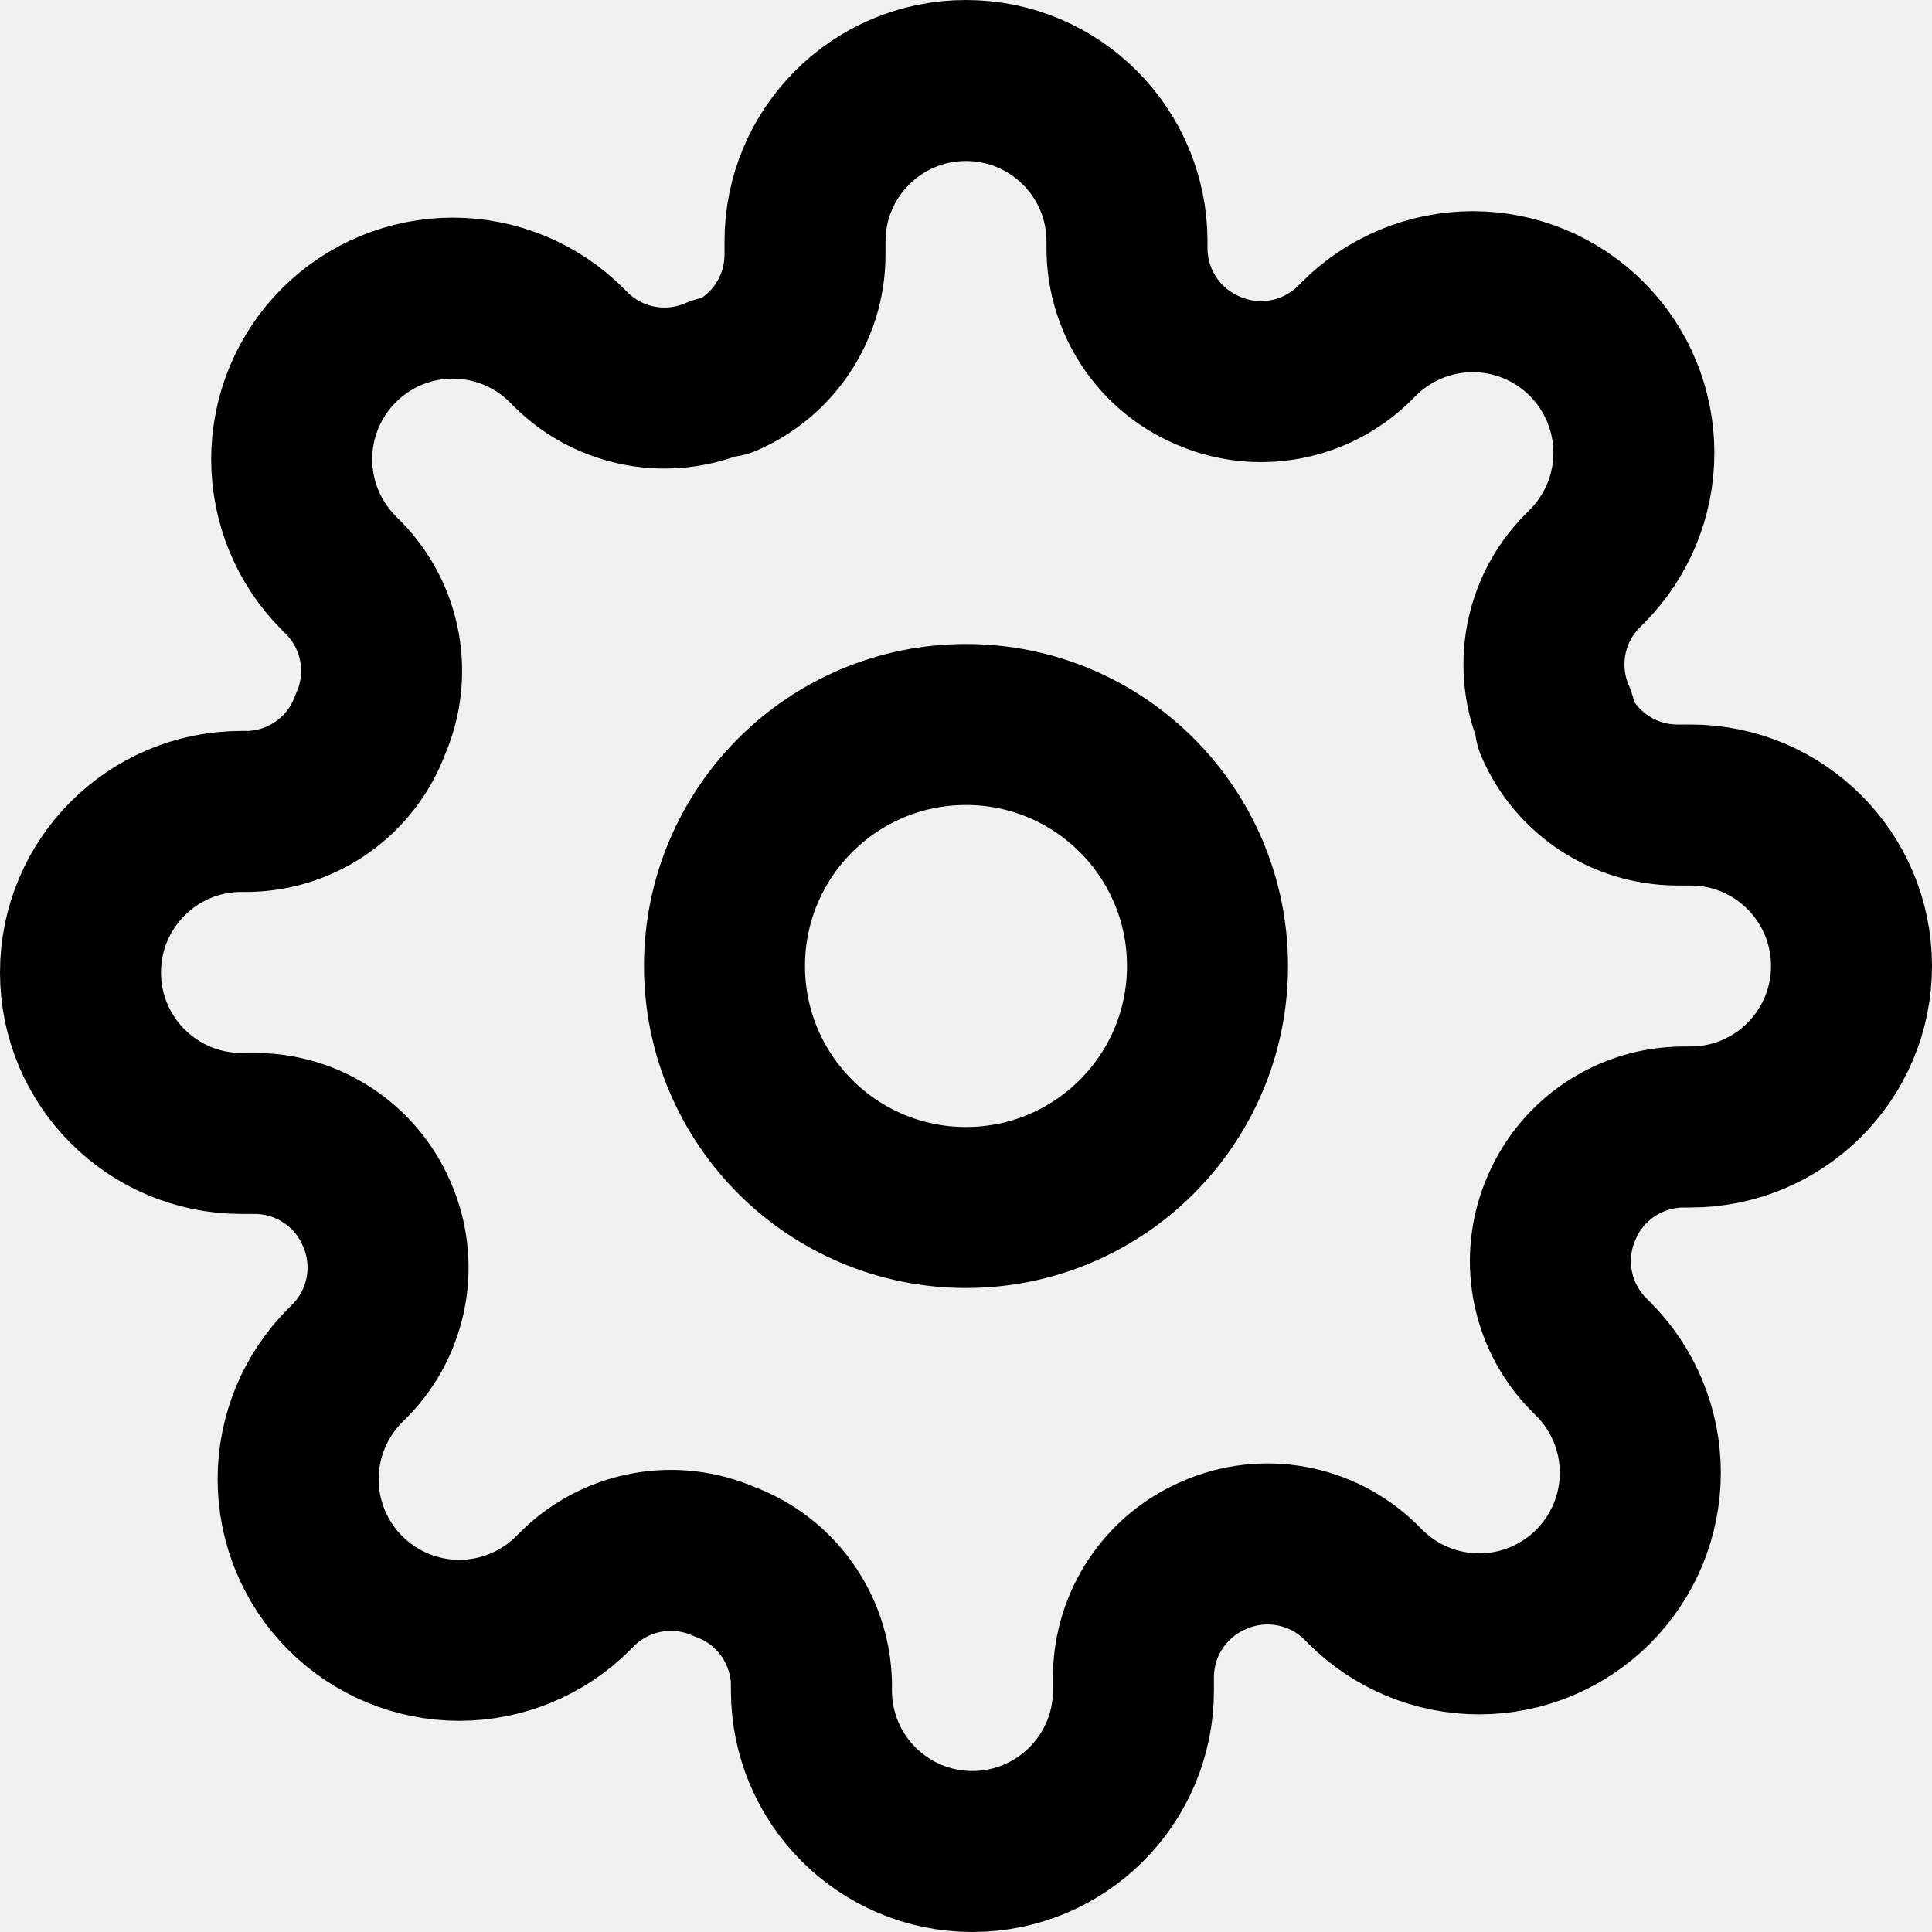
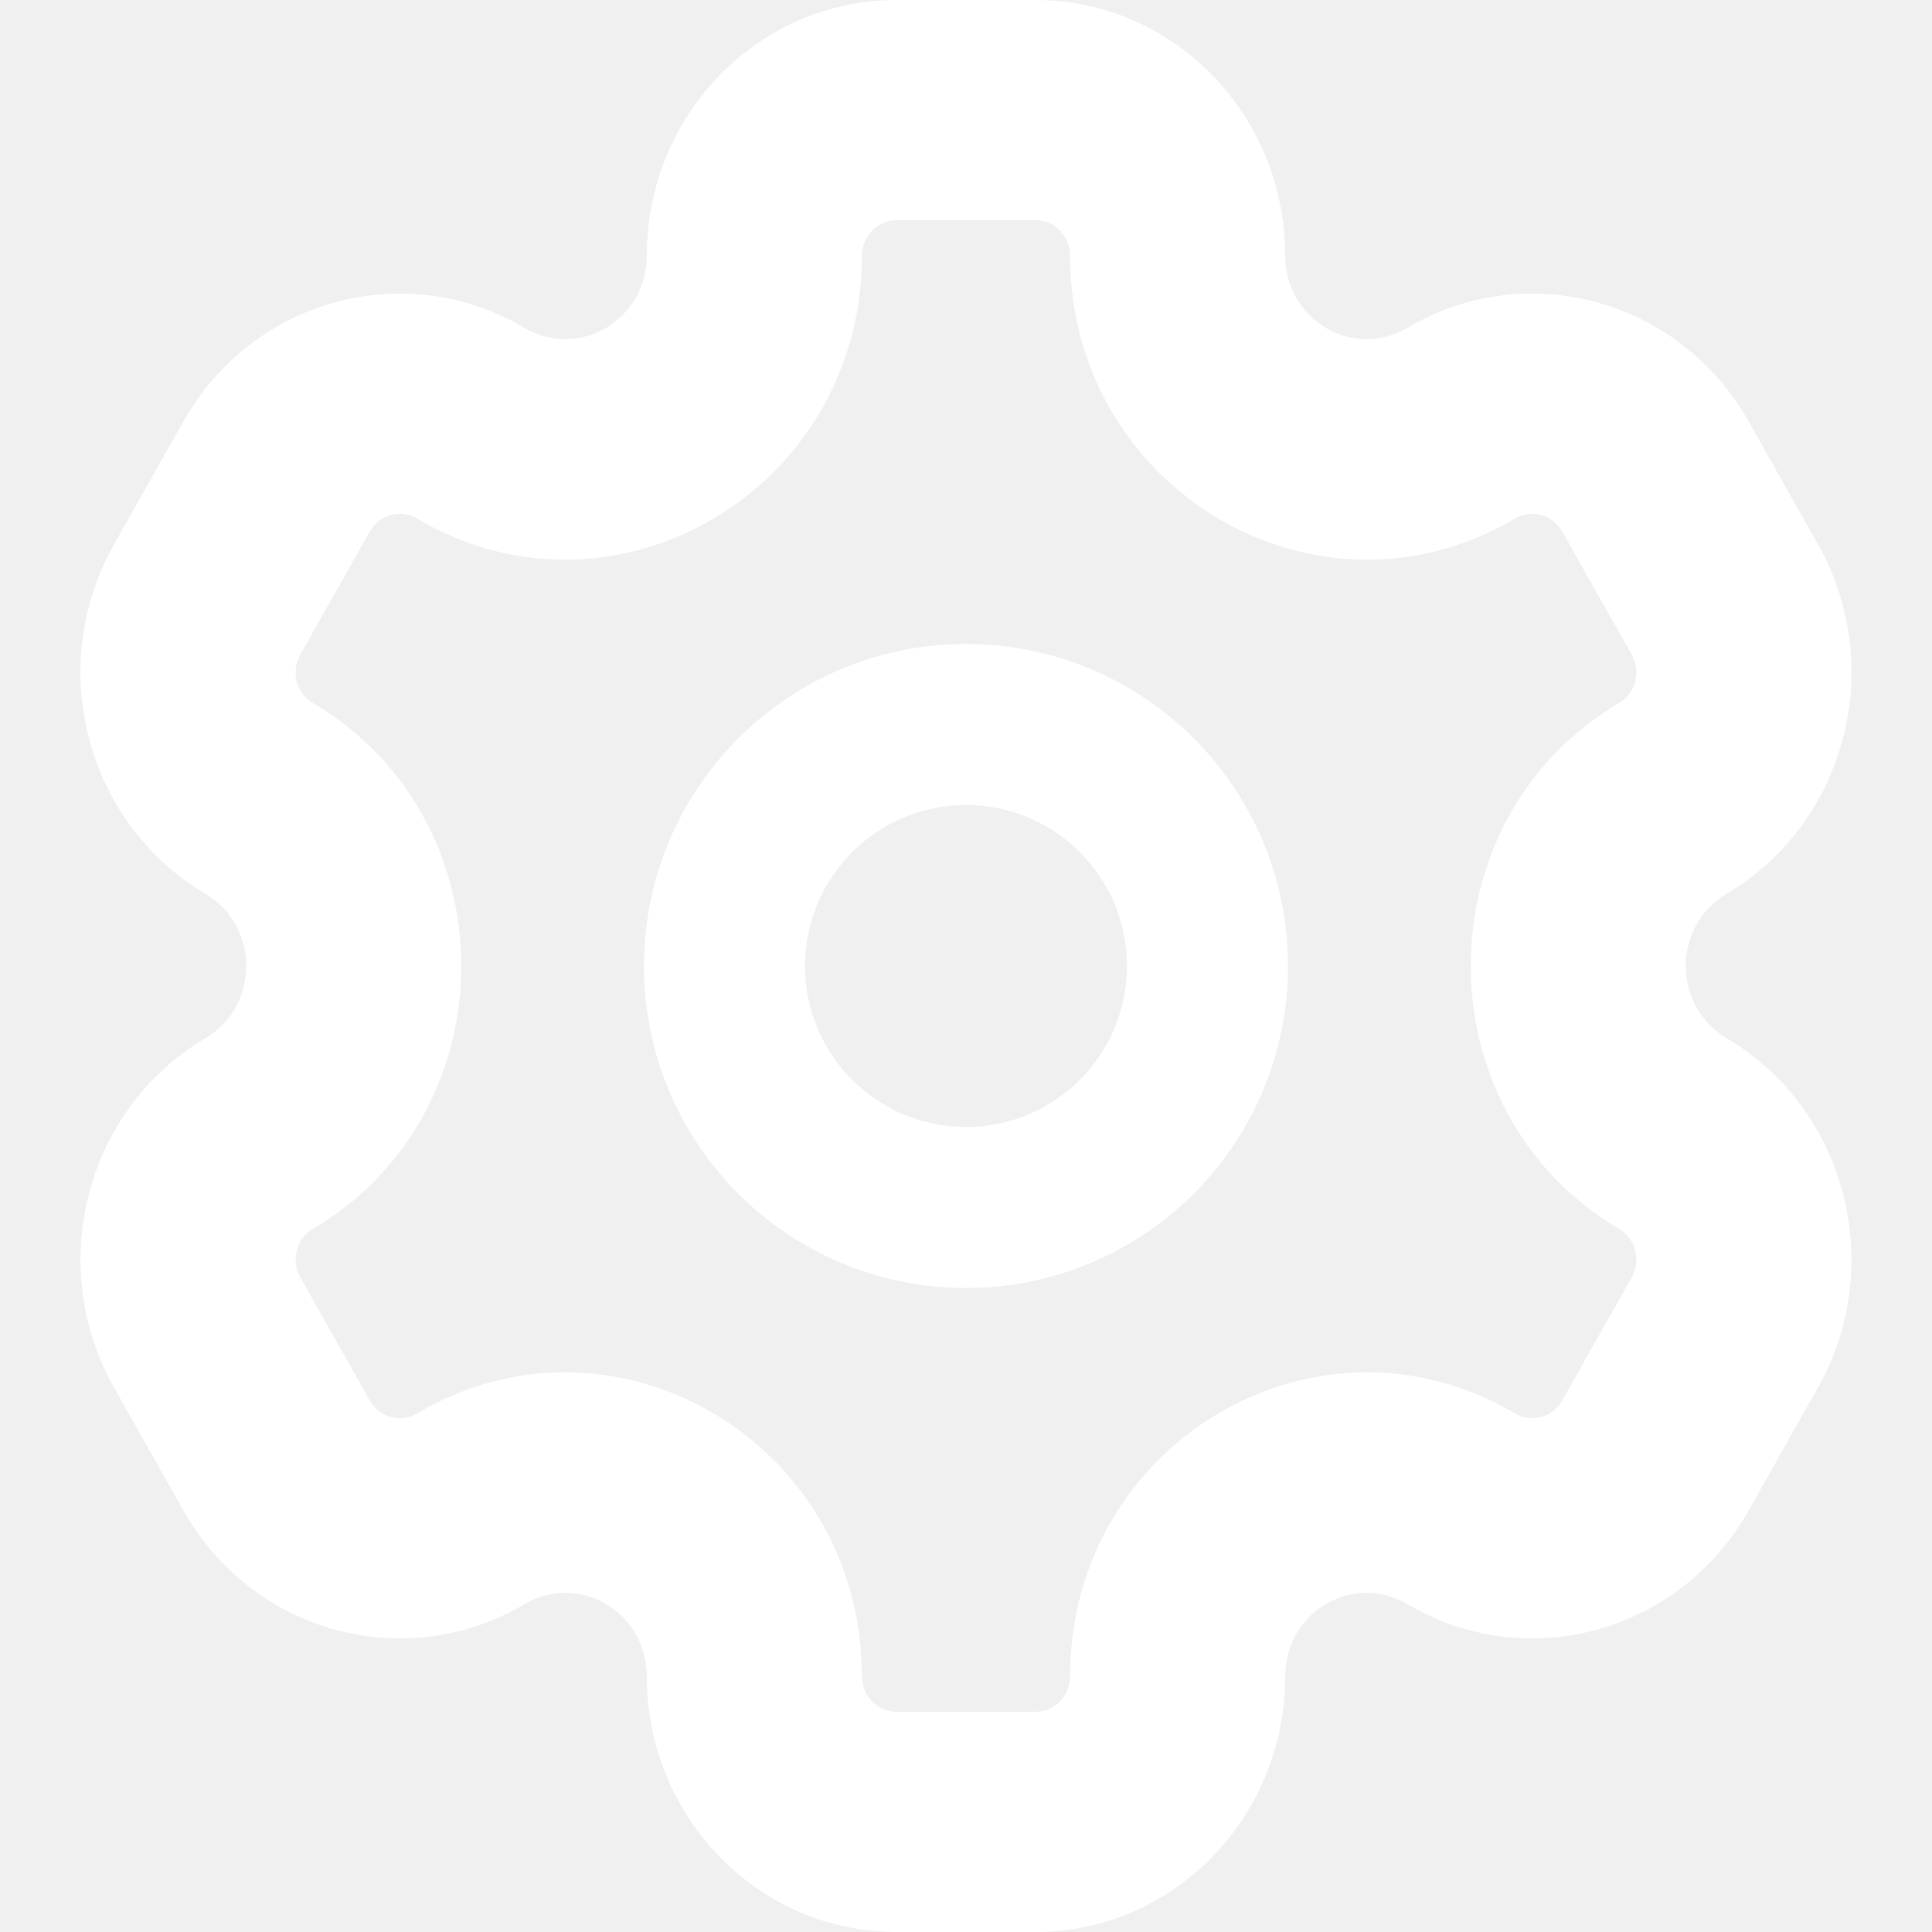
- <svg xmlns="http://www.w3.org/2000/svg" width="24" height="24" viewBox="0 0 24 24" fill="none" stroke="currentColor" stroke-width="2" stroke-linecap="round" stroke-linejoin="round" class="feather feather-settings">
-   <circle cx="12" cy="12" r="3" />
-   <path d="M19.4 15a1.65 1.65 0 0 0 .33 1.82l.06.06a2 2 0 0 1 0 2.83 2 2 0 0 1-2.83 0l-.06-.06a1.65 1.65 0 0 0-1.82-.33 1.65 1.65 0 0 0-1 1.51V21a2 2 0 0 1-2 2 2 2 0 0 1-2-2v-.09A1.65 1.65 0 0 0 9 19.4a1.65 1.65 0 0 0-1.82.33l-.06.06a2 2 0 0 1-2.83 0 2 2 0 0 1 0-2.83l.06-.06a1.65 1.65 0 0 0 .33-1.82 1.65 1.65 0 0 0-1.51-1H3a2 2 0 0 1-2-2 2 2 0 0 1 2-2h.09A1.65 1.65 0 0 0 4.6 9a1.65 1.65 0 0 0-.33-1.82l-.06-.06a2 2 0 0 1 0-2.83 2 2 0 0 1 2.83 0l.06.06a1.65 1.65 0 0 0 1.82.33H9a1.65 1.65 0 0 0 1-1.51V3a2 2 0 0 1 2-2 2 2 0 0 1 2 2v.09a1.65 1.65 0 0 0 1 1.51 1.65 1.65 0 0 0 1.82-.33l.06-.06a2 2 0 0 1 2.83 0 2 2 0 0 1 0 2.83l-.06.06a1.65 1.65 0 0 0-.33 1.82V9a1.65 1.65 0 0 0 1.51 1H21a2 2 0 0 1 2 2 2 2 0 0 1-2 2h-.09a1.65 1.65 0 0 0-1.51 1z" />
+ <svg xmlns="http://www.w3.org/2000/svg" width="24" height="24" viewBox="0 0 24 24" fill="none">
+   <path fill-rule="evenodd" clip-rule="evenodd" d="M8.035 3.176C8.035 1.422 9.424 0 11.138 0H12.862C14.576 0 15.965 1.422 15.965 3.176C15.965 3.974 16.808 4.472 17.483 4.073C18.967 3.196 20.865 3.717 21.722 5.236L22.584 6.764C23.441 8.283 22.932 10.226 21.448 11.103C20.773 11.502 20.773 12.498 21.448 12.897C22.932 13.774 23.441 15.717 22.584 17.236L21.722 18.764C20.865 20.283 18.967 20.804 17.483 19.927C16.808 19.528 15.965 20.026 15.965 20.823C15.965 22.578 14.576 24 12.862 24H11.138C9.424 24 8.035 22.578 8.035 20.823C8.035 20.026 7.192 19.528 6.517 19.927C5.033 20.804 3.135 20.283 2.278 18.764L1.416 17.236C0.559 15.717 1.068 13.774 2.552 12.897C3.227 12.498 3.227 11.502 2.552 11.103C1.068 10.226 0.559 8.283 1.416 6.764L2.278 5.236C3.135 3.717 5.033 3.196 6.517 4.073C7.192 4.472 8.035 3.974 8.035 3.176ZM11.138 2.735C10.9 2.735 10.707 2.933 10.707 3.176C10.707 6.079 7.637 7.893 5.181 6.442C4.975 6.32 4.712 6.392 4.593 6.604L3.73 8.132C3.611 8.343 3.682 8.613 3.888 8.734C6.344 10.186 6.344 13.814 3.888 15.265C3.682 15.387 3.611 15.657 3.731 15.868L4.593 17.396C4.712 17.608 4.975 17.68 5.181 17.558C7.637 16.107 10.707 17.921 10.707 20.823C10.707 21.067 10.9 21.265 11.138 21.265H12.862C13.1 21.265 13.293 21.067 13.293 20.823C13.293 17.921 16.363 16.107 18.819 17.558C19.025 17.68 19.288 17.608 19.407 17.396L20.27 15.868C20.389 15.657 20.318 15.387 20.112 15.266C17.656 13.814 17.656 10.186 20.112 8.734C20.318 8.613 20.389 8.343 20.27 8.132L19.407 6.604C19.288 6.392 19.025 6.32 18.819 6.442C16.363 7.893 13.293 6.079 13.293 3.176C13.293 2.933 13.1 2.735 12.862 2.735H11.138Z" fill="white" />
+   <path fill-rule="evenodd" clip-rule="evenodd" d="M12 14C13.105 14 14 13.105 14 12C14 10.895 13.105 10 12 10C10.895 10 10 10.895 10 12C10 13.105 10.895 14 12 14ZM12 16C14.209 16 16 14.209 16 12C16 9.791 14.209 8 12 8C9.791 8 8 9.791 8 12C8 14.209 9.791 16 12 16Z" fill="white" />
</svg>
